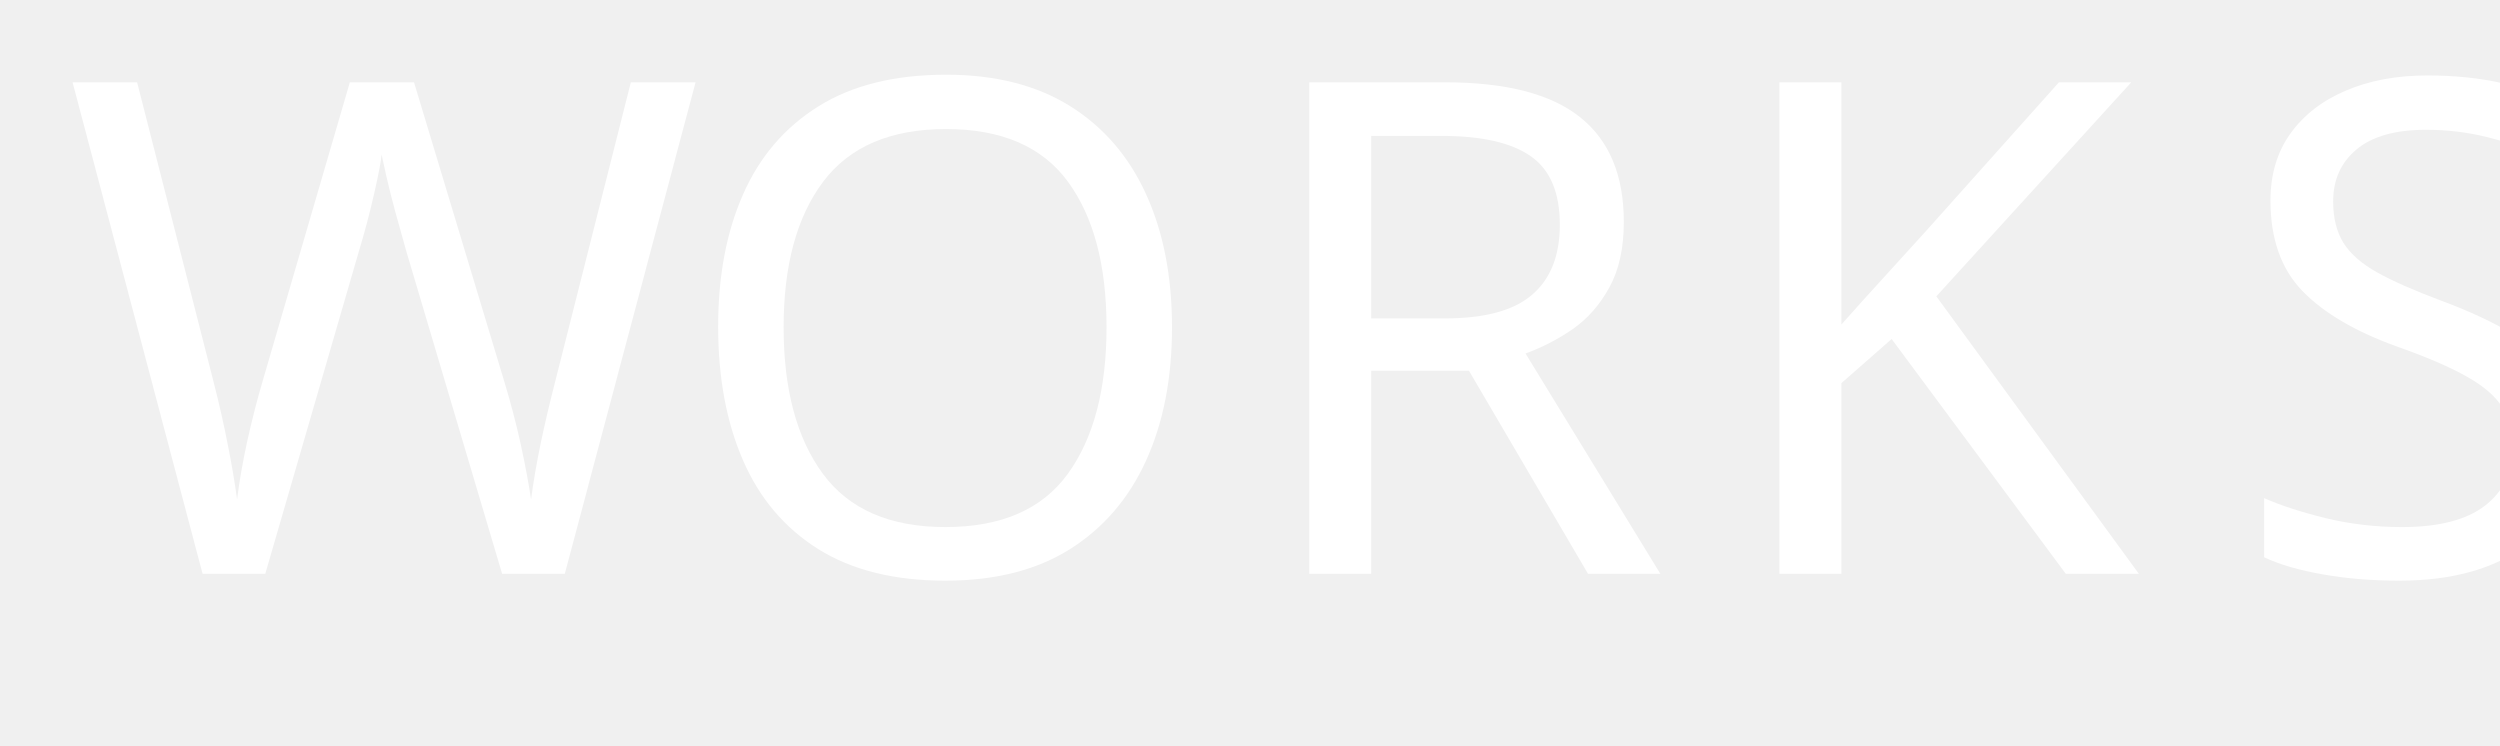
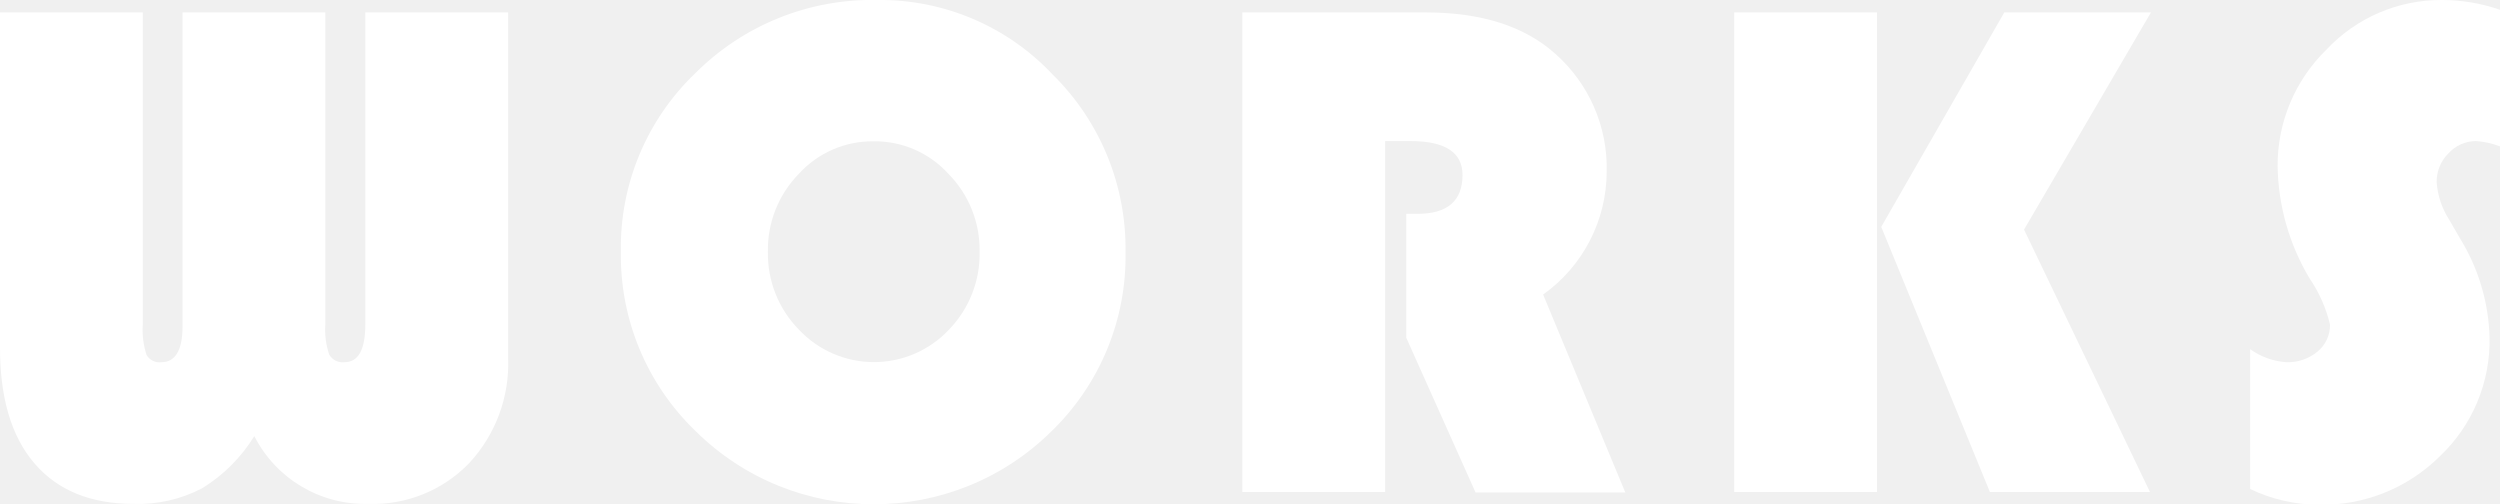
- <svg xmlns="http://www.w3.org/2000/svg" viewBox="0 0 210.61 62.84">
+ <svg xmlns="http://www.w3.org/2000/svg" viewBox="0 0 201.33 40.58">
  <defs>
-     <style>.cls-1{font-size:58px;fill:#fff;font-family:Bauhaus93, "Bauhaus 93";letter-spacing:0.08em;}.cls-2{letter-spacing:0.07em;}.cls-3{letter-spacing:0.08em;}.cls-4{letter-spacing:0.11em;}.cls-5{letter-spacing:0.1em;}</style>
+     <style>.cls-1{fill:#fff;}</style>
  </defs>
  <g id="レイヤー_2" data-name="レイヤー 2">
    <g id="レイヤー_1-2" data-name="レイヤー 1">
-       <text class="cls-1" transform="translate(5.41 48.34)">W<tspan class="cls-2" x="51.56" y="0">O</tspan>
-         <tspan class="cls-3" x="99.26" y="0">R</tspan>
-         <tspan class="cls-4" x="138.87" y="0">K</tspan>
-         <tspan class="cls-5" x="182.38" y="0">S</tspan>
-       </text>
+       <path class="cls-1" d="M40.92,1V28.8a11.76,11.76,0,0,1-3.14,8.5,10.76,10.76,0,0,1-8.13,3.28,10,10,0,0,1-9.17-5.46,12.78,12.78,0,0,1-4.2,4.2,11.1,11.1,0,0,1-5.52,1.26q-5.2,0-8-3.28T0,27.84V1H11.5V26.11a6.5,6.5,0,0,0,.3,2.47,1.2,1.2,0,0,0,1.2.59c1.13,0,1.7-1,1.7-2.86V1H26.2V26.11a6.26,6.26,0,0,0,.31,2.44,1.24,1.24,0,0,0,1.22.62c1.13,0,1.69-1,1.69-3.06V1Z" />
+       <path class="cls-1" d="M70.68,0A19.05,19.05,0,0,1,84.77,6a19.65,19.65,0,0,1,5.87,14.3,19.58,19.58,0,0,1-5.91,14.38,20.39,20.39,0,0,1-28.75,0A19.61,19.61,0,0,1,50,20.28,19.42,19.42,0,0,1,56,5.89,20.11,20.11,0,0,1,70.68,0Zm-.34,11.38a8,8,0,0,0-6,2.61,8.74,8.74,0,0,0-2.5,6.29,8.73,8.73,0,0,0,2.51,6.28,8.29,8.29,0,0,0,12.06,0,8.76,8.76,0,0,0,2.48-6.3A8.72,8.72,0,0,0,76.38,14,8,8,0,0,0,70.34,11.38Z" />
+       <path class="cls-1" d="M111.55,11.36V39.62h-11.5V1h14.76q6.73,0,10.45,3.34a12.27,12.27,0,0,1,4.13,9.49,12.17,12.17,0,0,1-5.12,9.89l6.62,15.94H118.83l-5.58-12.46V17.22h.91q3.61,0,3.62-3.12,0-2.74-4.19-2.74Z" />
+       <path class="cls-1" d="M151.16,1V39.62h-11.5V1Zm22.06,0L163,18.49l10.14,21.13H160.25L151.5,18.27,161.41,1Z" />
+       <path class="cls-1" d="M201.33.79v11a6.62,6.62,0,0,0-1.93-.43,3,3,0,0,0-2.23,1,3.18,3.18,0,0,0-.94,2.32,6.38,6.38,0,0,0,1,3l.88,1.52a16,16,0,0,1,2.38,8,12.81,12.81,0,0,1-4,9.54,13.46,13.46,0,0,1-9.78,3.91,12.87,12.87,0,0,1-5.5-1.27V28.12a5.63,5.63,0,0,0,2.92,1.05,3.75,3.75,0,0,0,2.51-.86,2.74,2.74,0,0,0,1-2.17A11.12,11.12,0,0,0,186,22.43a18.17,18.17,0,0,1-2.58-9.06A13,13,0,0,1,187.35,4,12.64,12.64,0,0,1,196.66,0,14.18,14.18,0,0,1,201.33.79Z" />
    </g>
  </g>
</svg>
